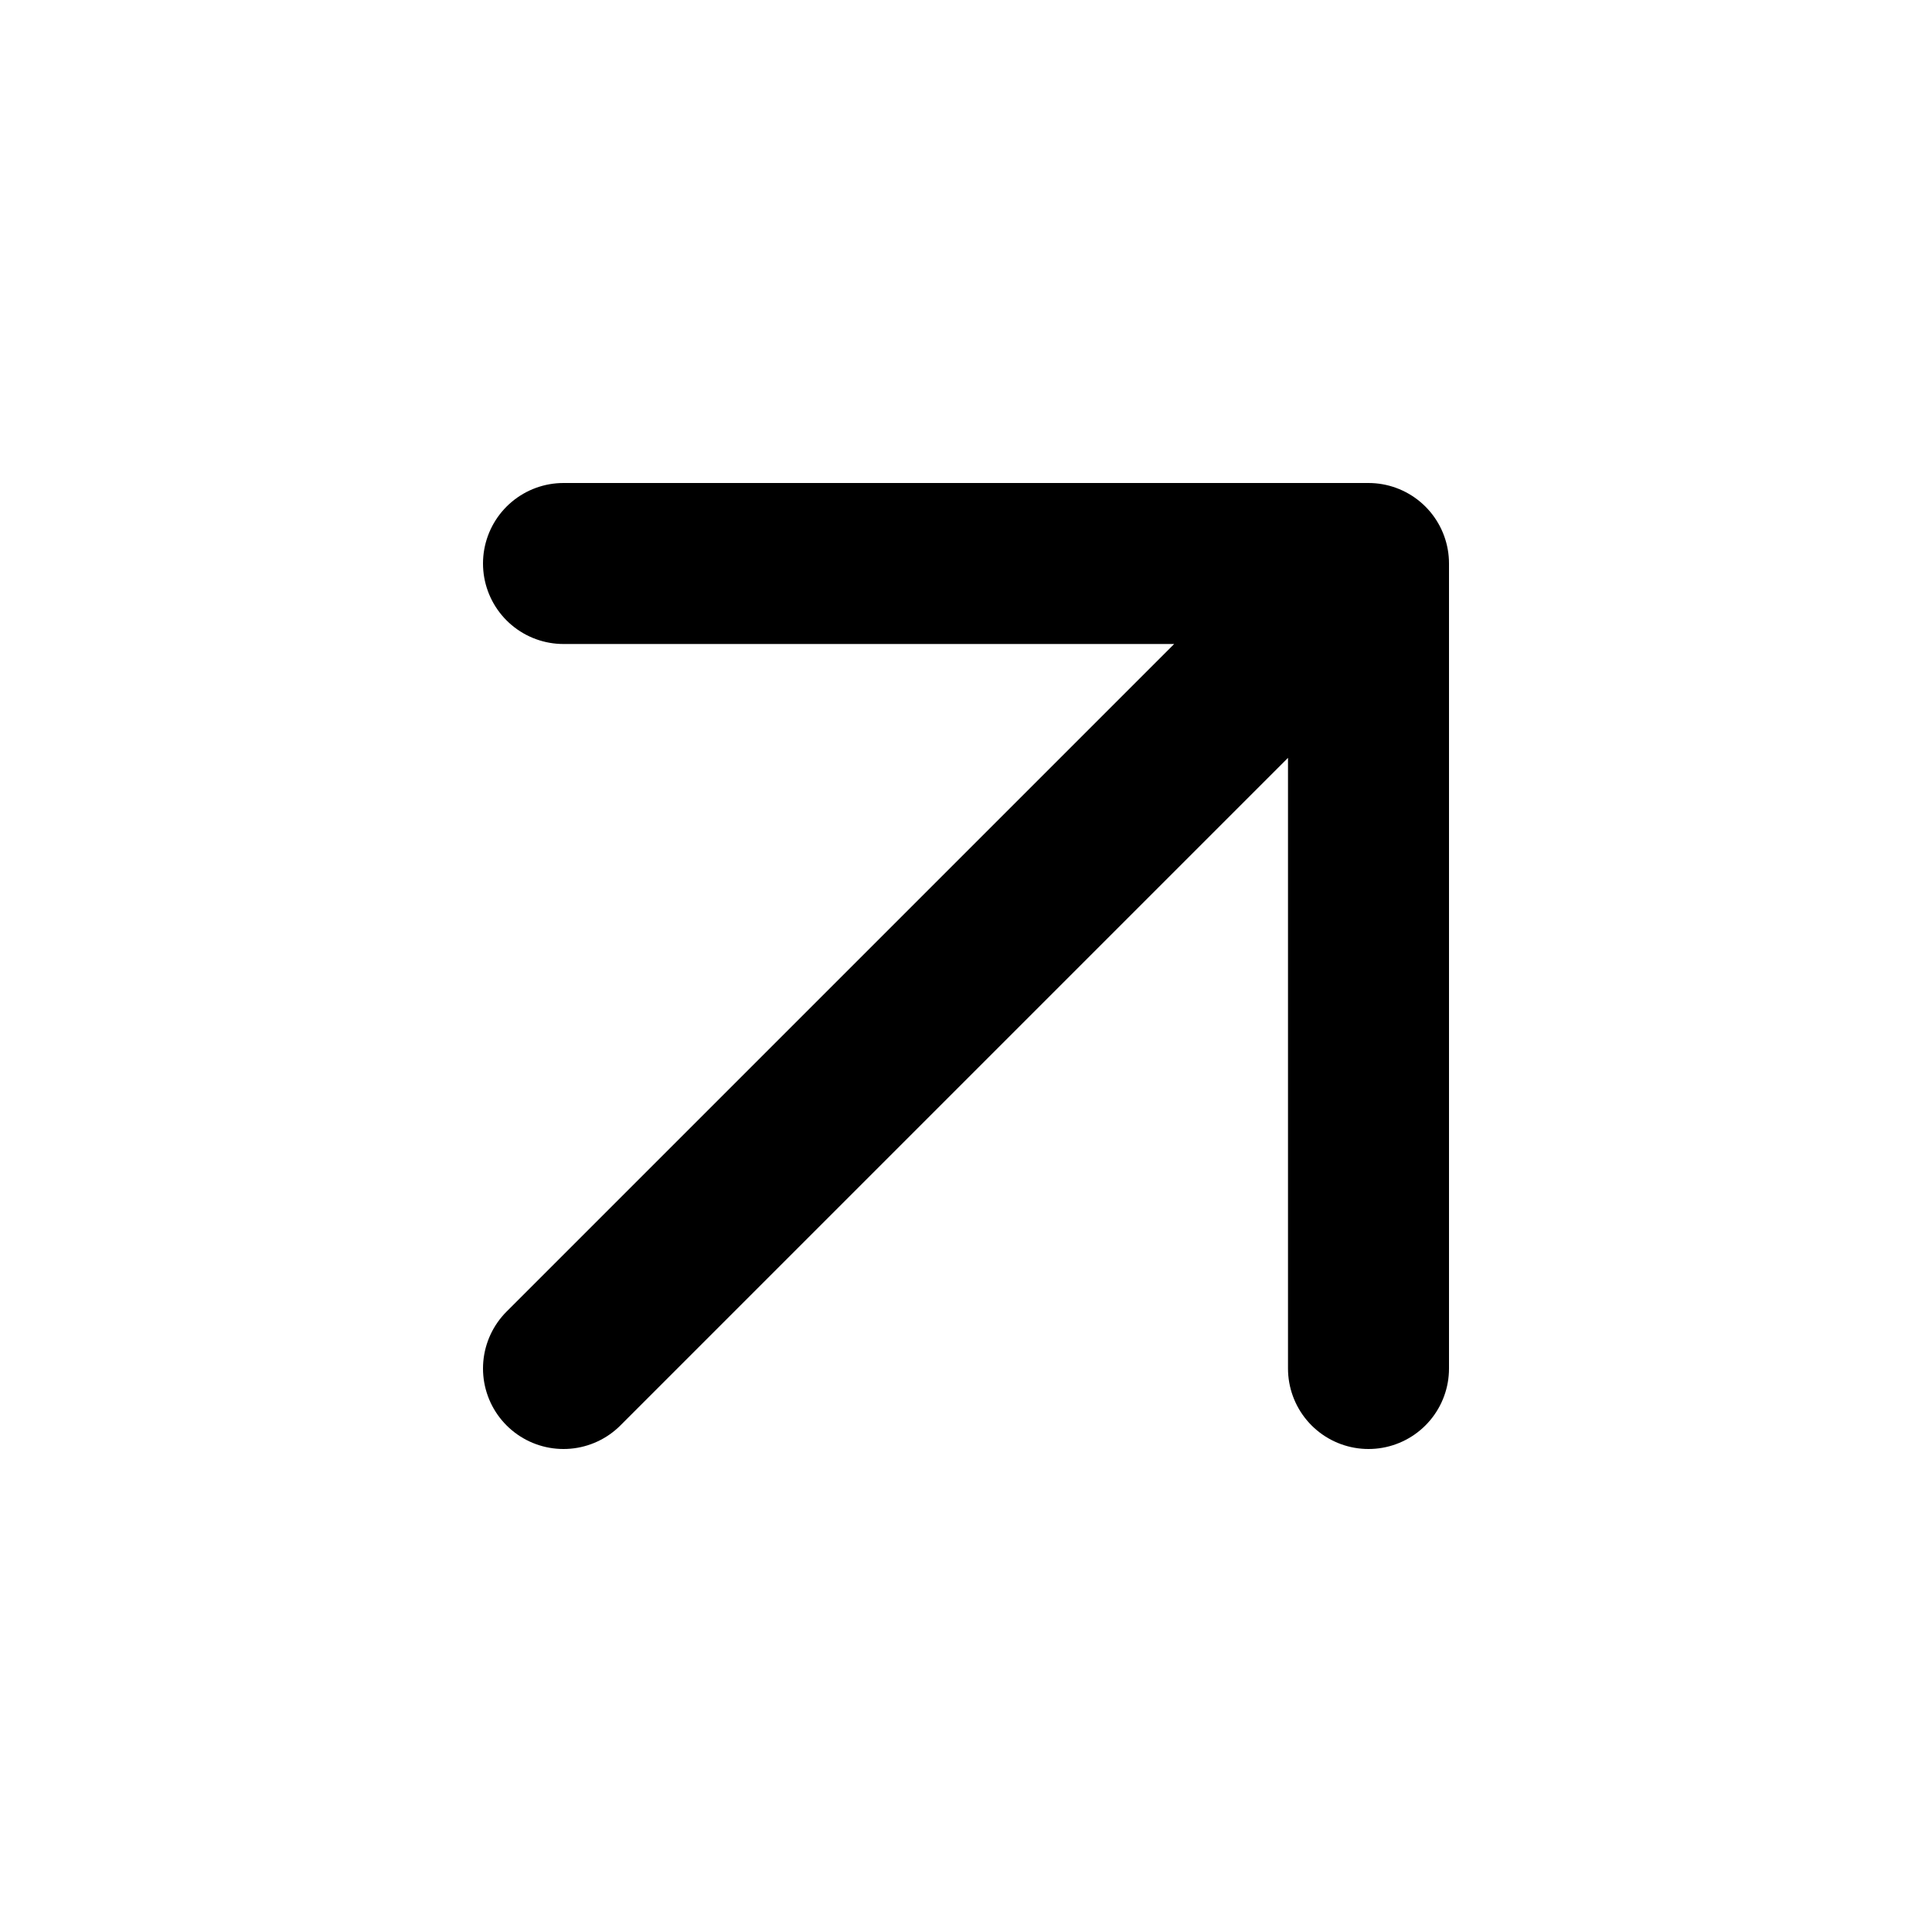
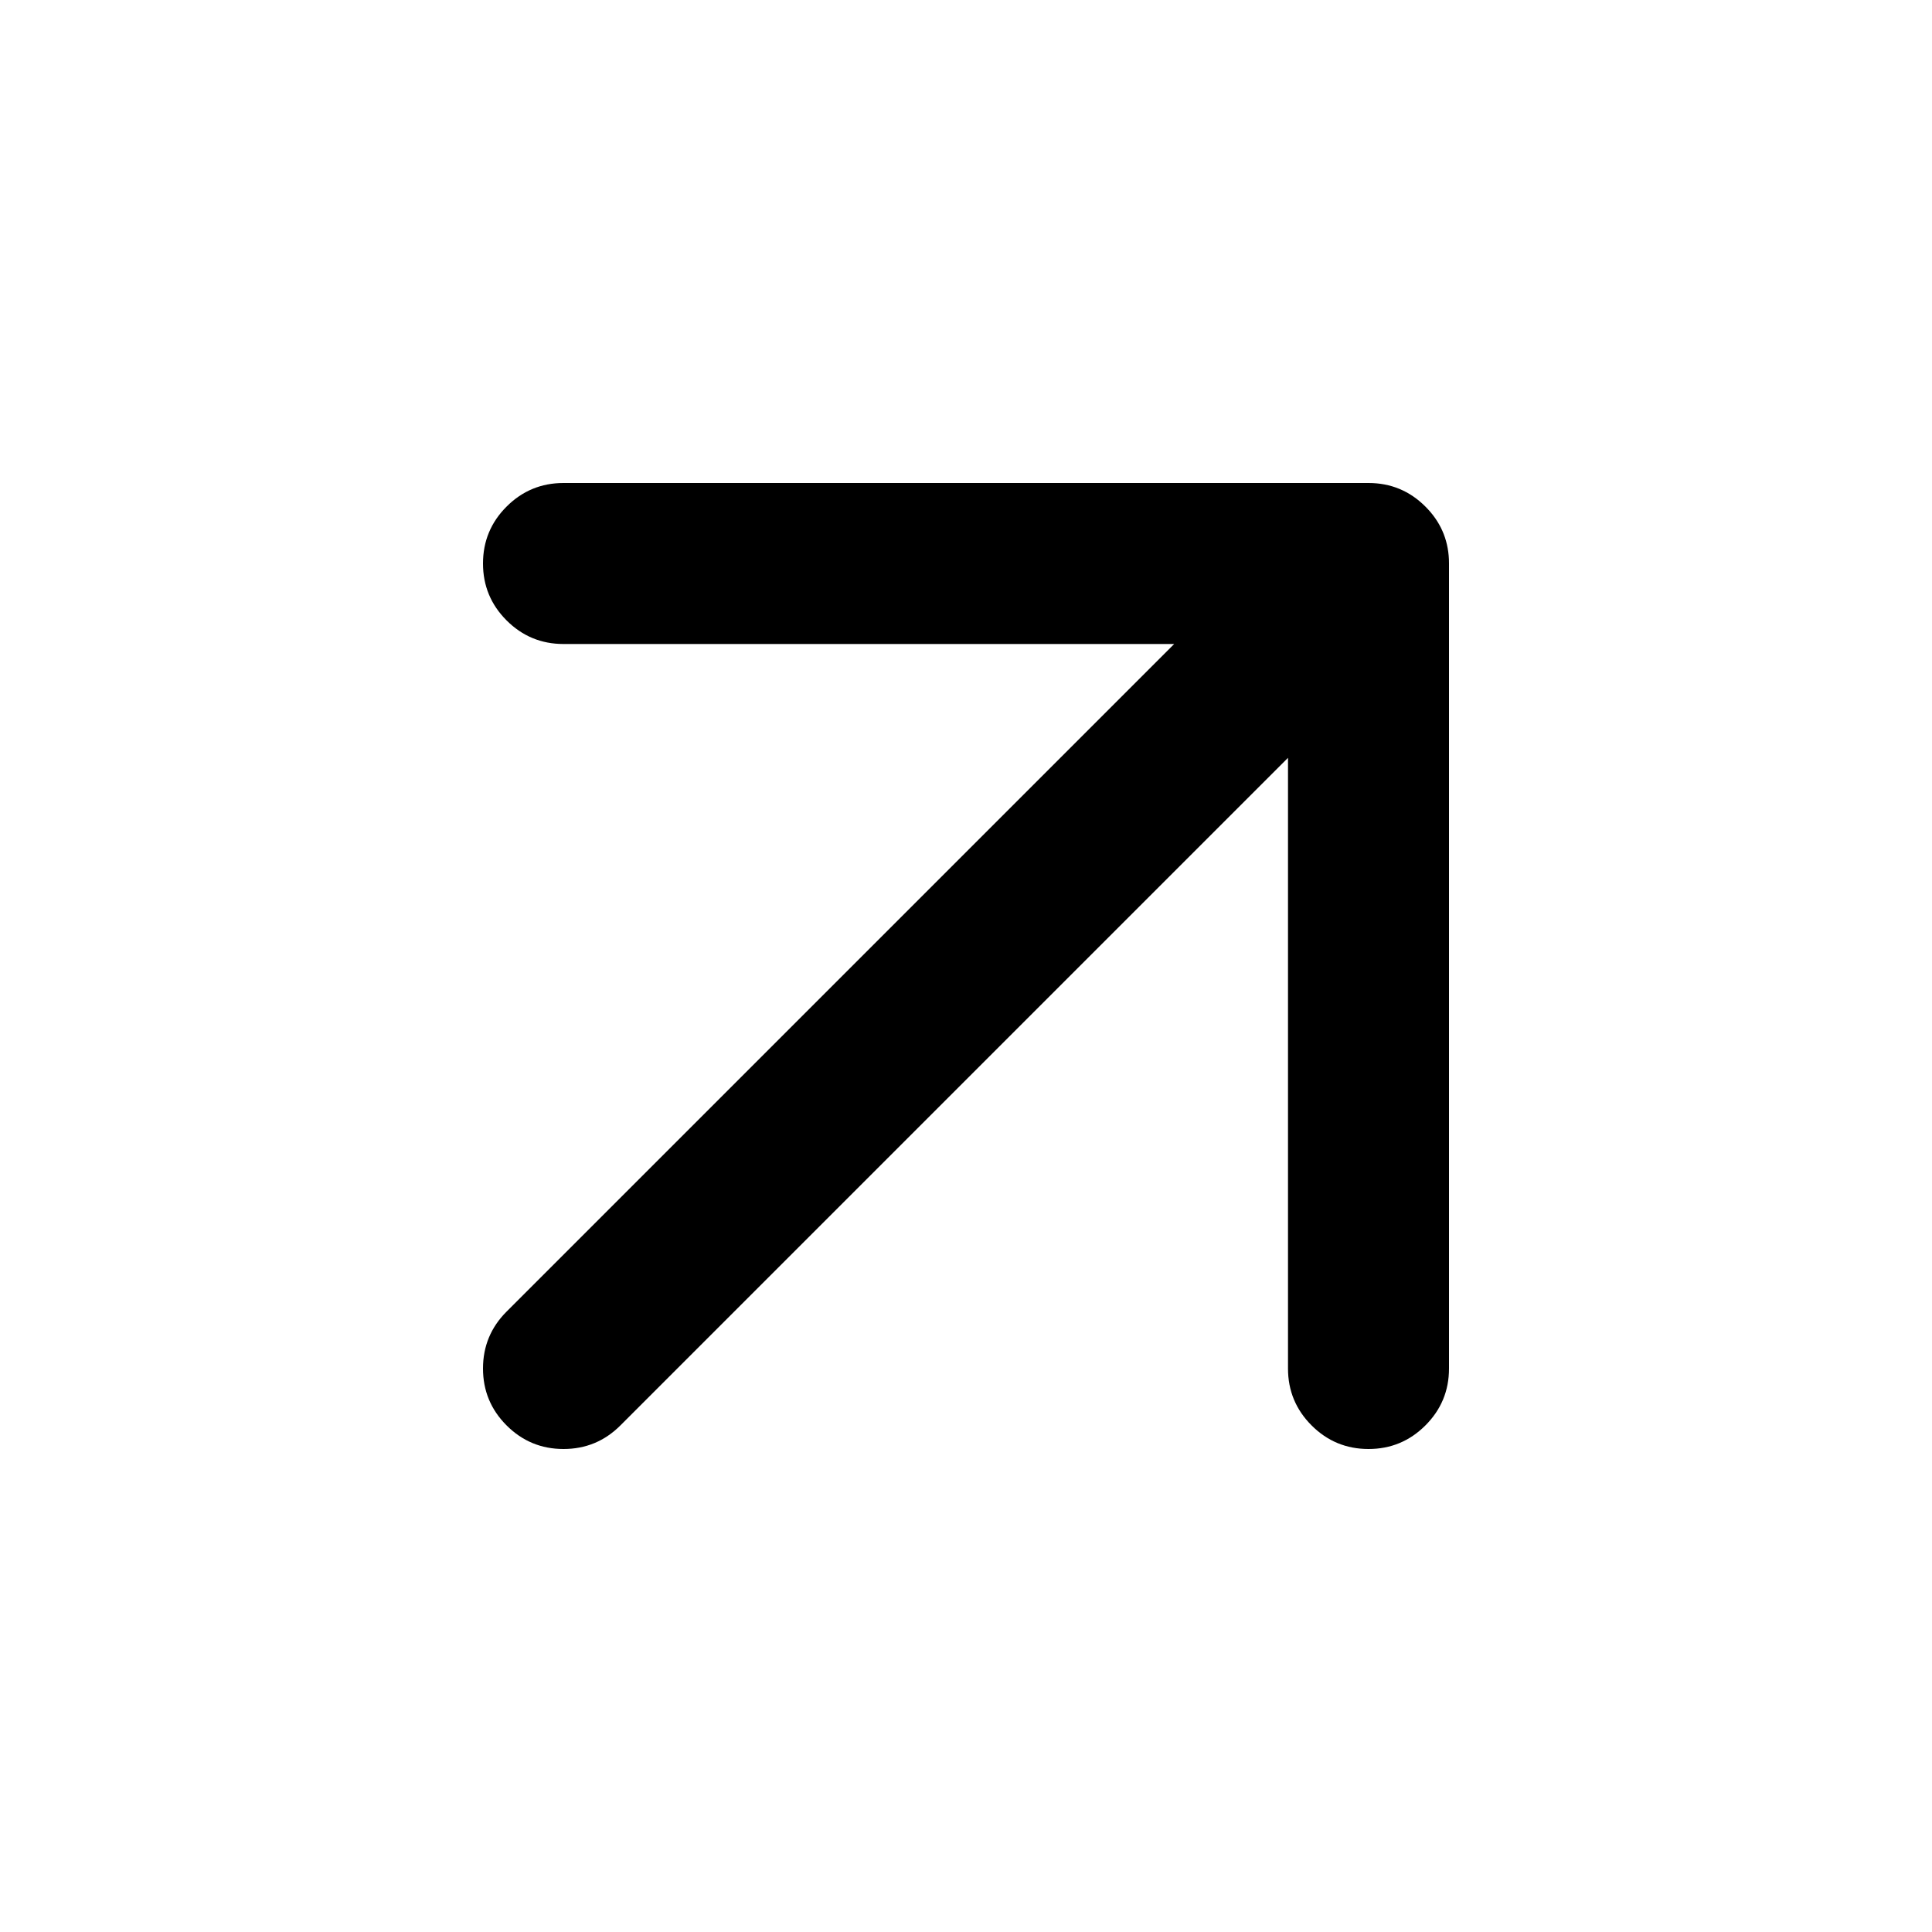
<svg xmlns="http://www.w3.org/2000/svg" width="24" height="24" viewBox="0 0 24 24">
-   <path d="M7 7 L17 7 L17 17 M7 17 L17 7" fill="none" stroke="#000" stroke-width="2" stroke-linecap="round" stroke-linejoin="round" />
+   <path fill="#000" d="M7 6H17Q17.414 6 17.707 6.293Q17.982 6.567 17.999 6.949Q18 6.974 18 7V17Q18 17.414 17.707 17.707Q17.414 18 17 18Q16.586 18 16.293 17.707Q16 17.414 16 17V9.414L7.707 17.707Q7.414 18 7 18Q6.586 18 6.293 17.707Q6 17.414 6 17Q6 16.586 6.293 16.293L14.586 8H7Q6.586 8 6.293 7.707Q6 7.414 6 7Q6 6.586 6.293 6.293Q6.586 6 7 6Z" />
</svg>
